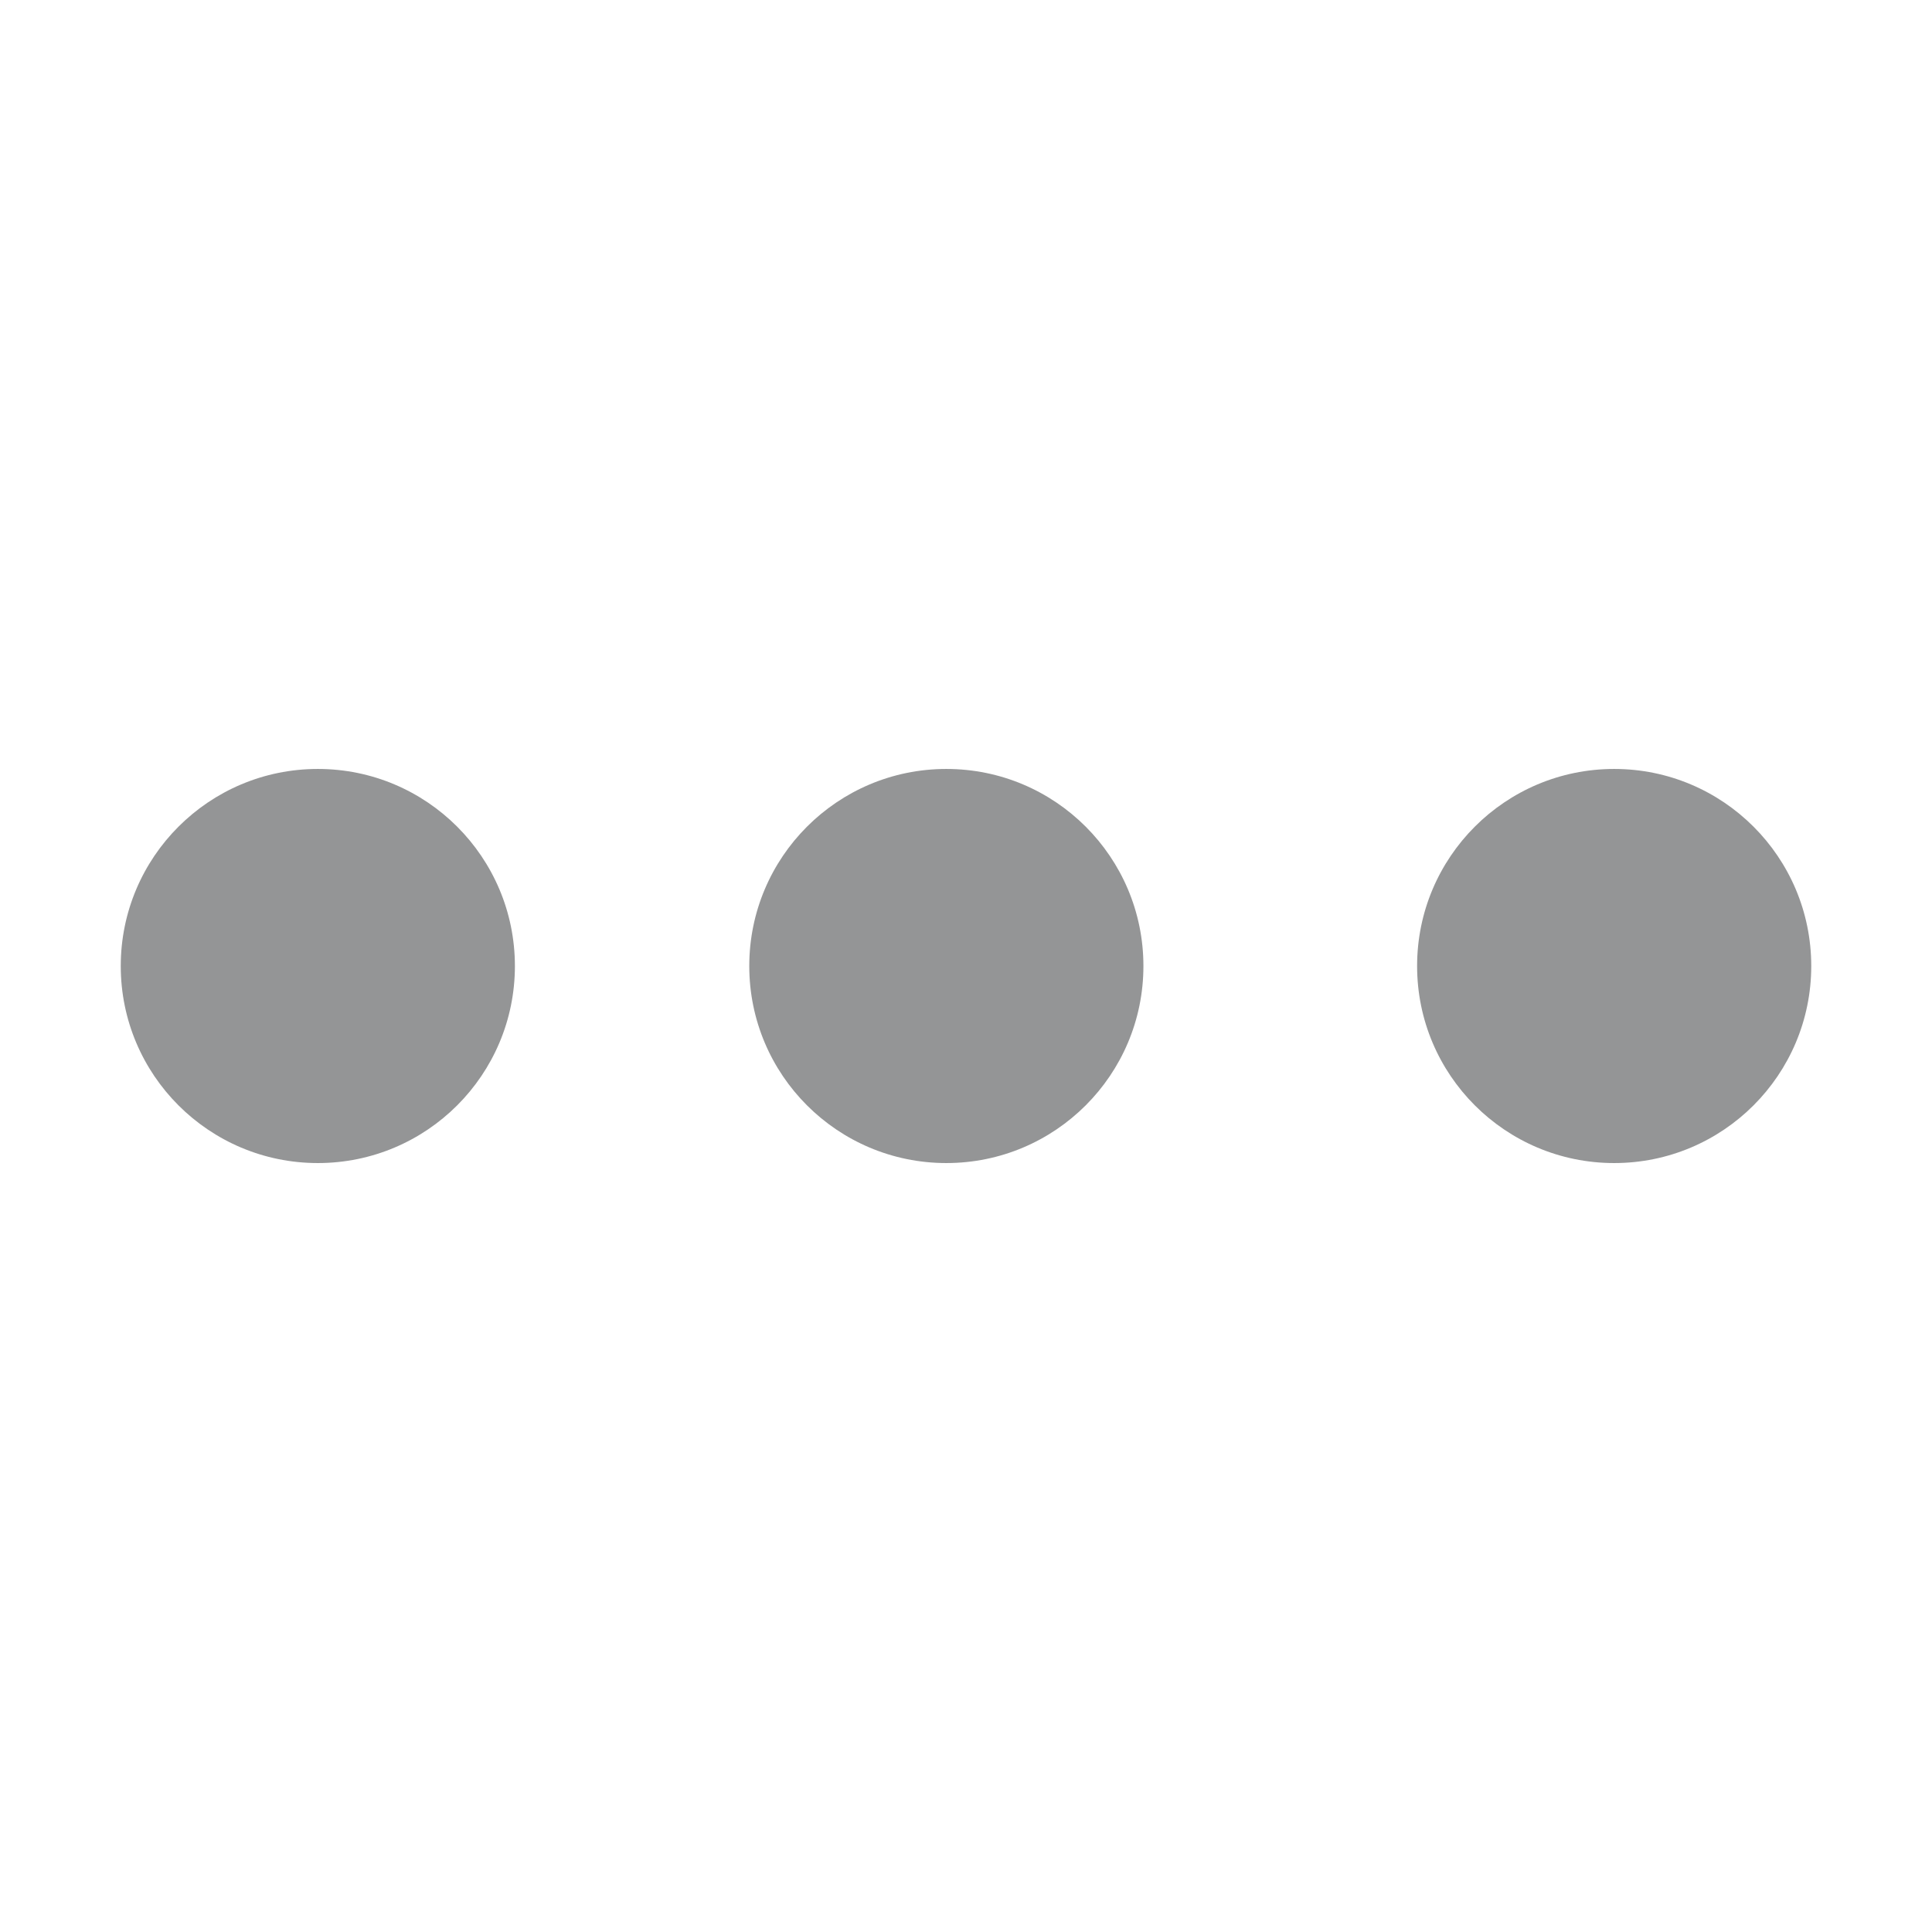
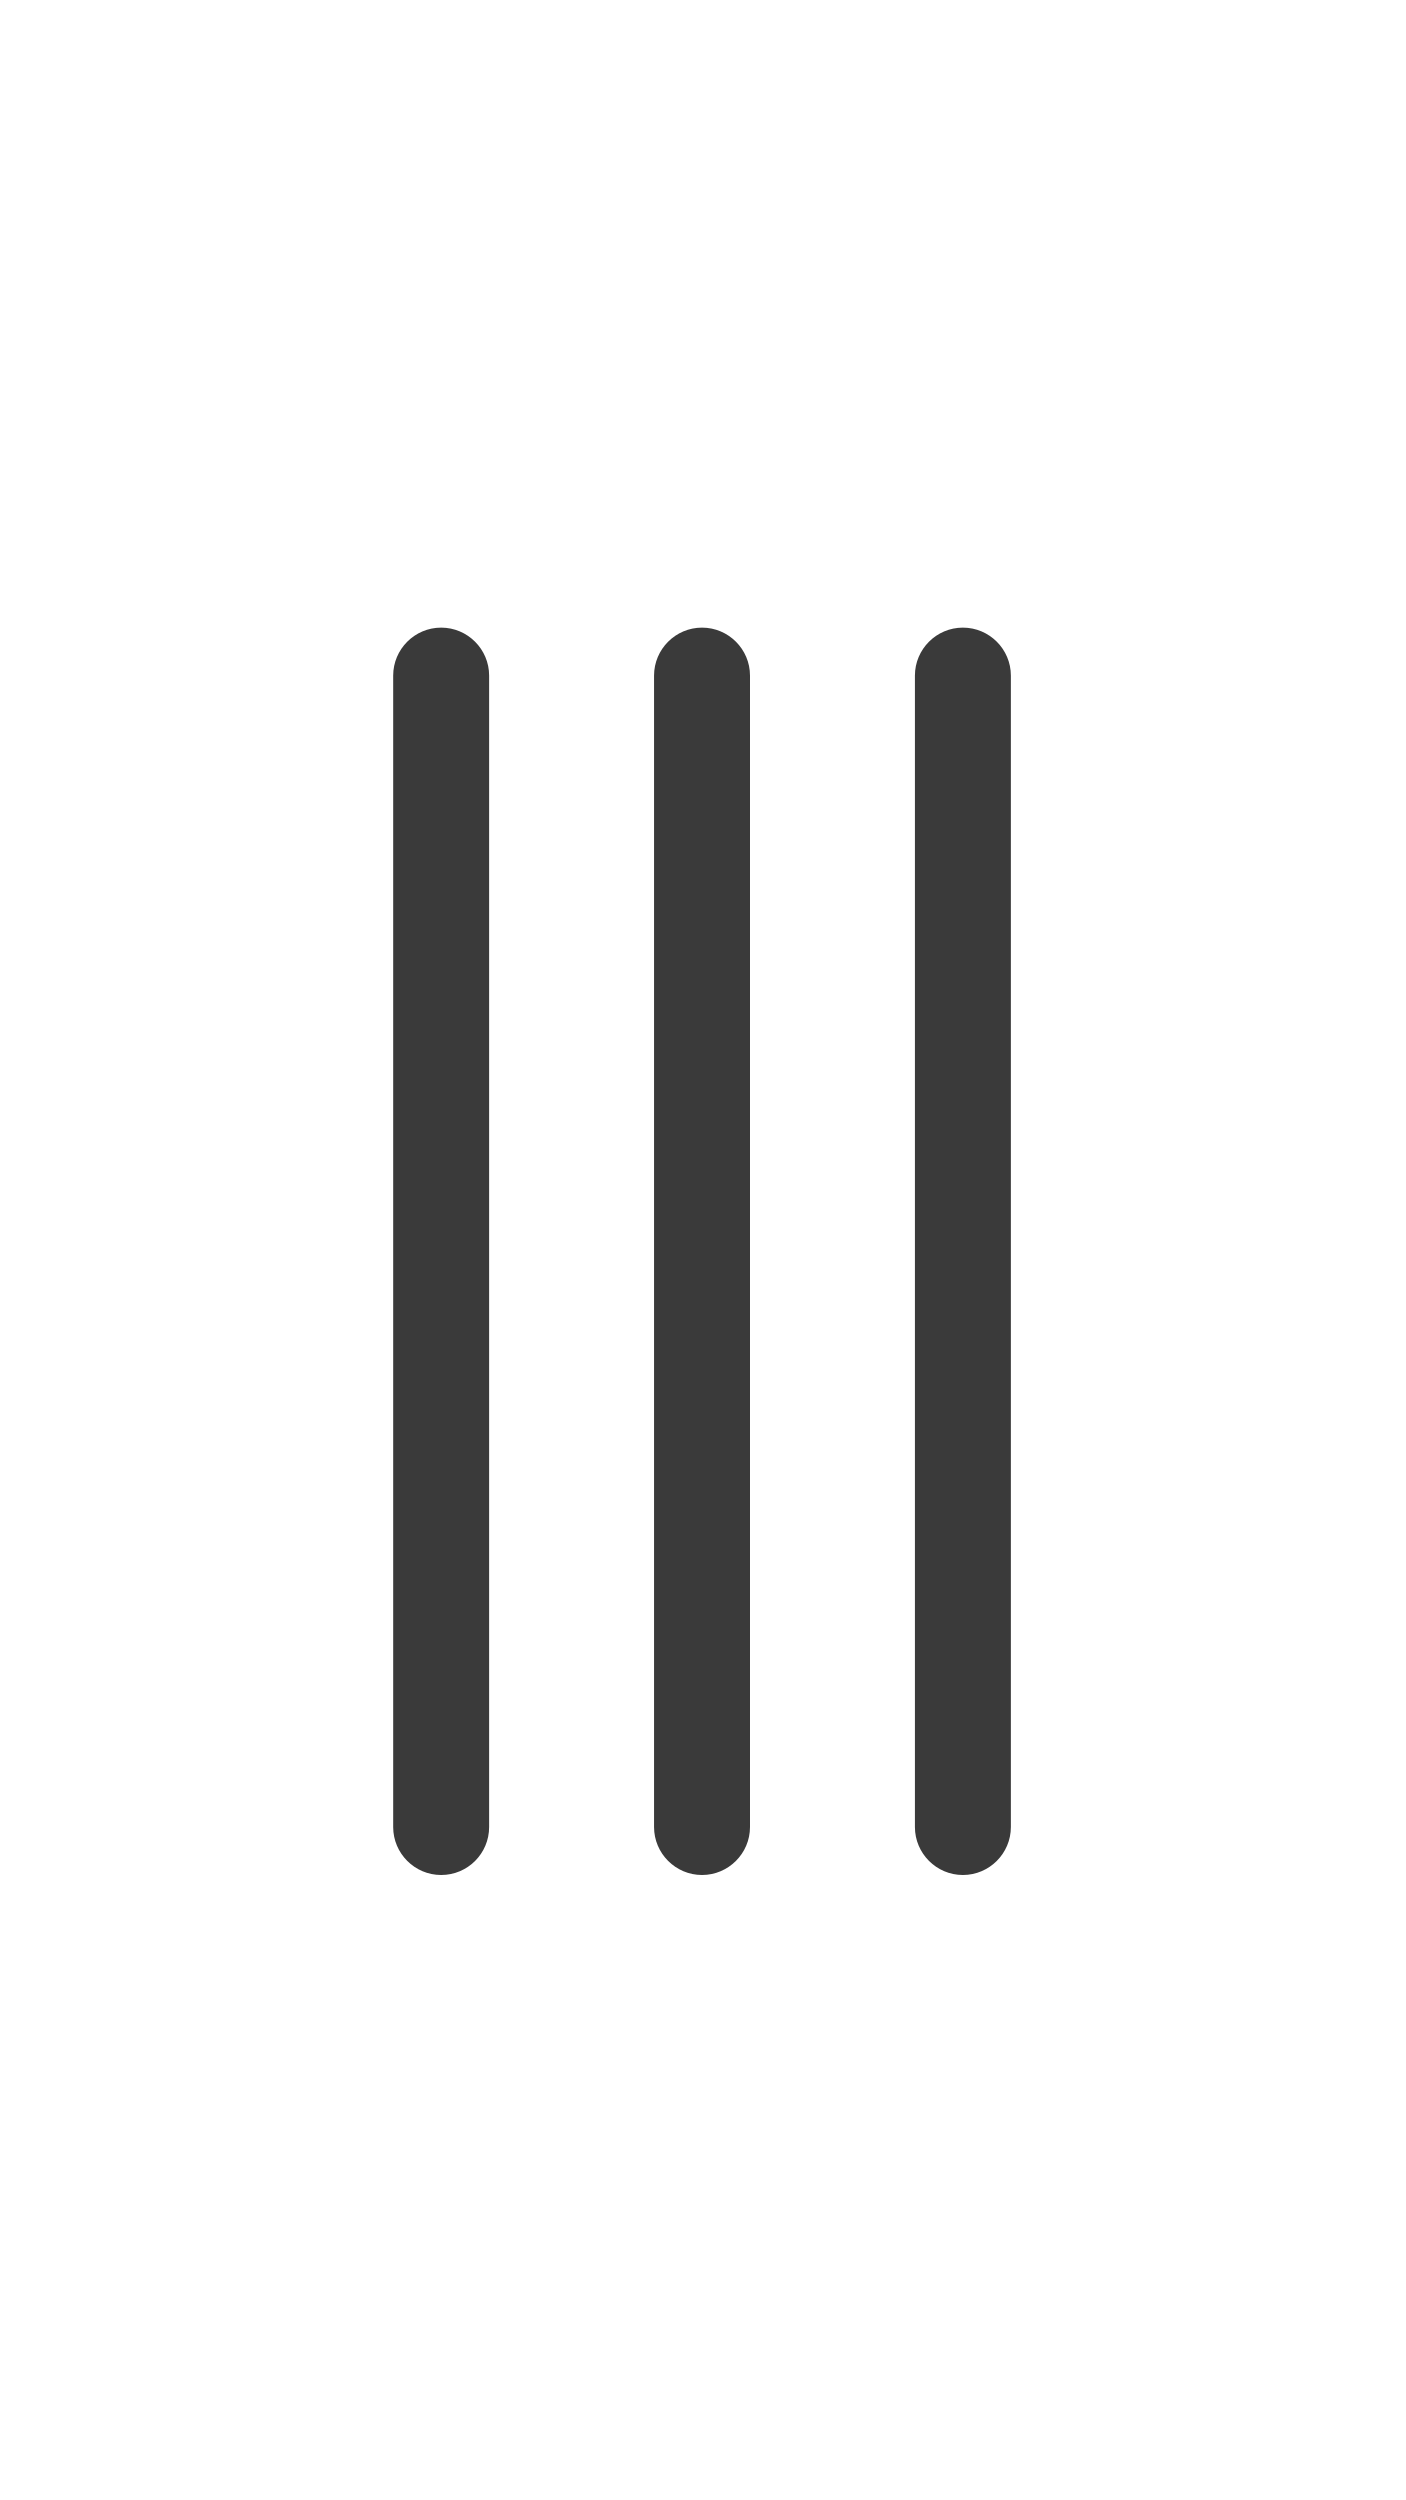
- <svg xmlns="http://www.w3.org/2000/svg" class="icon" width="64px" height="64.00px" viewBox="0 0 1024 1024" version="1.1">
-   <path d="M168.457 407.559c-57.676 0-104.453 46.738-104.453 104.453 0 57.695 46.758 104.433 104.453 104.433S272.91 569.707 272.91 512.012c-0.02-57.715-46.777-104.453-104.453-104.453z m333.125 0c-57.676 0-104.453 46.738-104.453 104.453 0 57.695 46.758 104.433 104.453 104.433s104.453-46.738 104.453-104.433c0-57.715-46.758-104.453-104.453-104.453z m353.965 0c-57.695 0-104.453 46.738-104.453 104.453 0 57.695 46.758 104.433 104.453 104.433S960 569.707 960 512.012c0-57.715-46.777-104.453-104.453-104.453z" fill="#949596" />
+ <svg xmlns="http://www.w3.org/2000/svg" xmlns:xlink="http://www.w3.org/1999/xlink" version="1.1" id="图层_1" x="0px" y="0px" viewBox="0 0 750 1334" style="enable-background:new 0 0 750 1334;" xml:space="preserve">
+   <style type="text/css">
+ 	.st0{clip-path:url(#SVGID_2_);fill:#3A3A3A;}
+ </style>
+   <g>
+     <g>
+       <defs>
+         <rect id="SVGID_1_" x="209.5" y="334.5" width="330.9" height="665.9" />
+       </defs>
+       <clipPath id="SVGID_2_">
+         <use xlink:href="#SVGID_1_" style="overflow:visible;" />
+       </clipPath>
+       <path class="st0" d="M261,974.9l0-614.4c0-14.1-11.5-25.6-25.6-25.6c-14.1,0-25.6,11.5-25.6,25.6v614.4    c0,14.1,11.5,25.6,25.6,25.6C249.6,1000.5,261,989,261,974.9L261,974.9z M349,360.5v614.4c0,14.1,11.5,25.6,25.6,25.6    c14.1,0,25.6-11.5,25.6-25.6V360.5c0-14.1-11.5-25.6-25.6-25.6C360.5,334.9,349,346.4,349,360.5L349,360.5z M488.2,360.5l0,614.4    c0,14.1,11.5,25.6,25.6,25.6c14.1,0,25.6-11.5,25.6-25.6V360.5c0-14.1-11.5-25.6-25.6-25.6C499.7,334.9,488.2,346.4,488.2,360.5    L488.2,360.5z M488.2,360.5" />
+     </g>
+   </g>
</svg>
